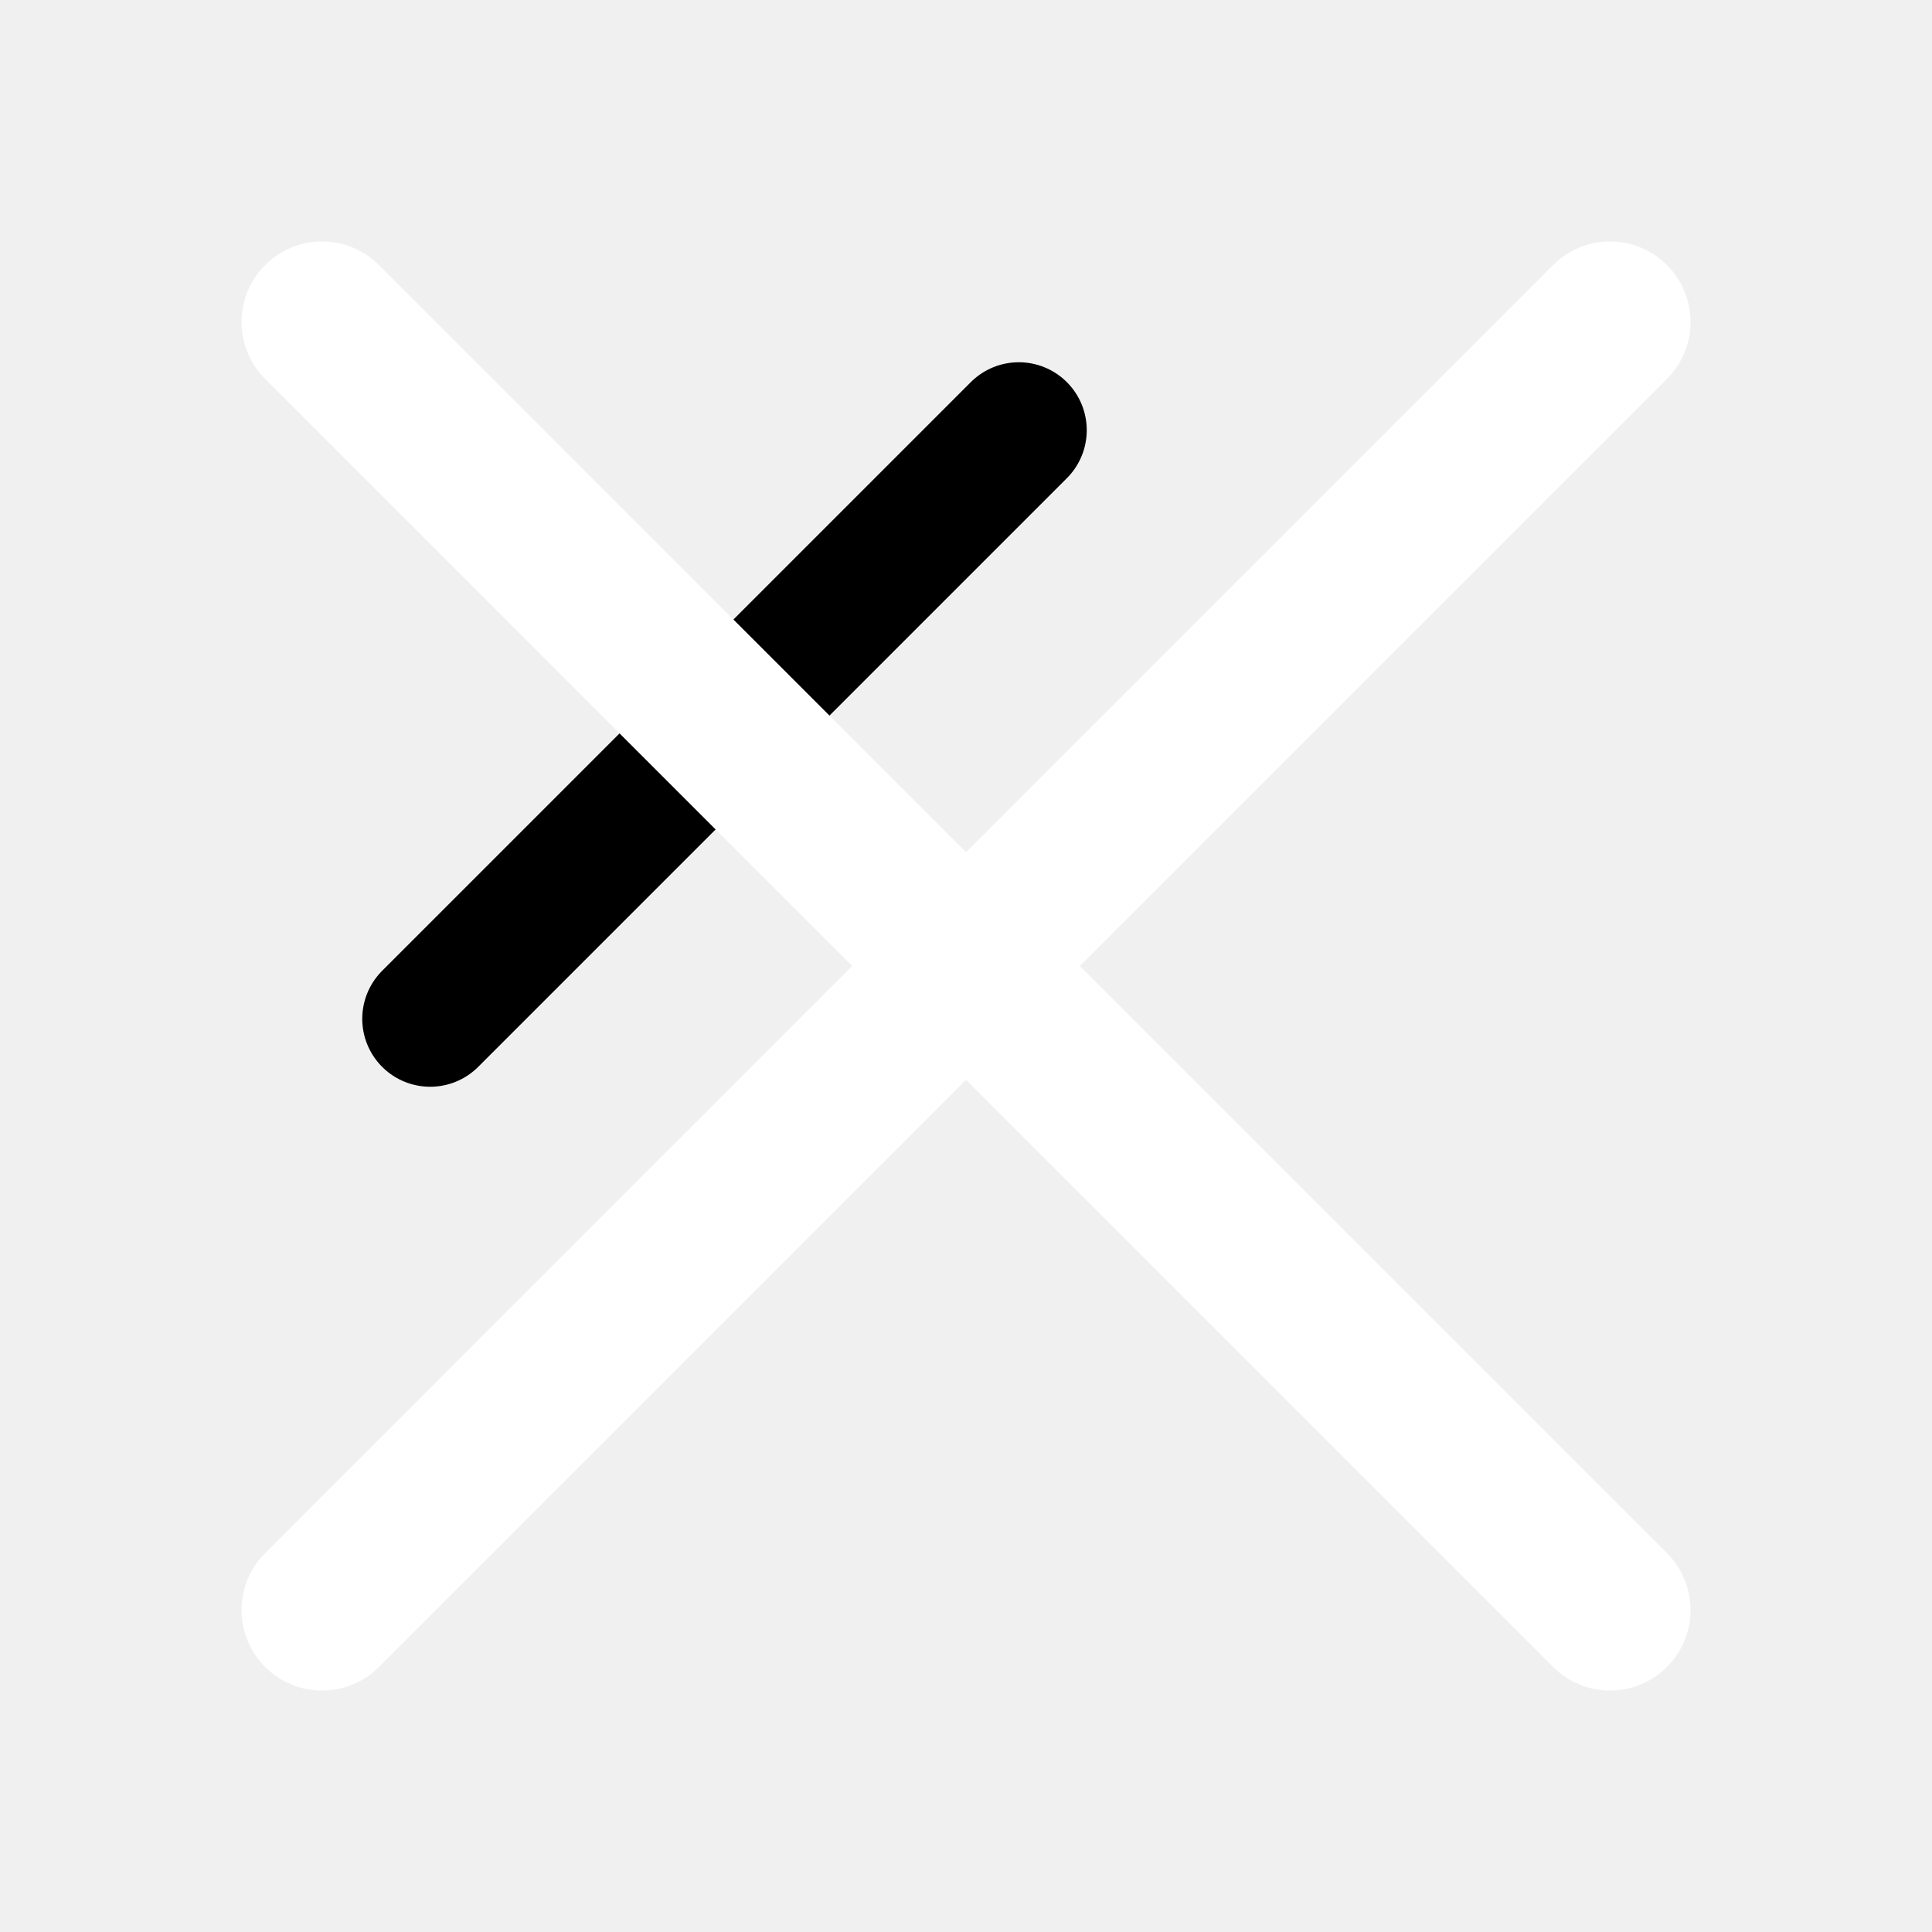
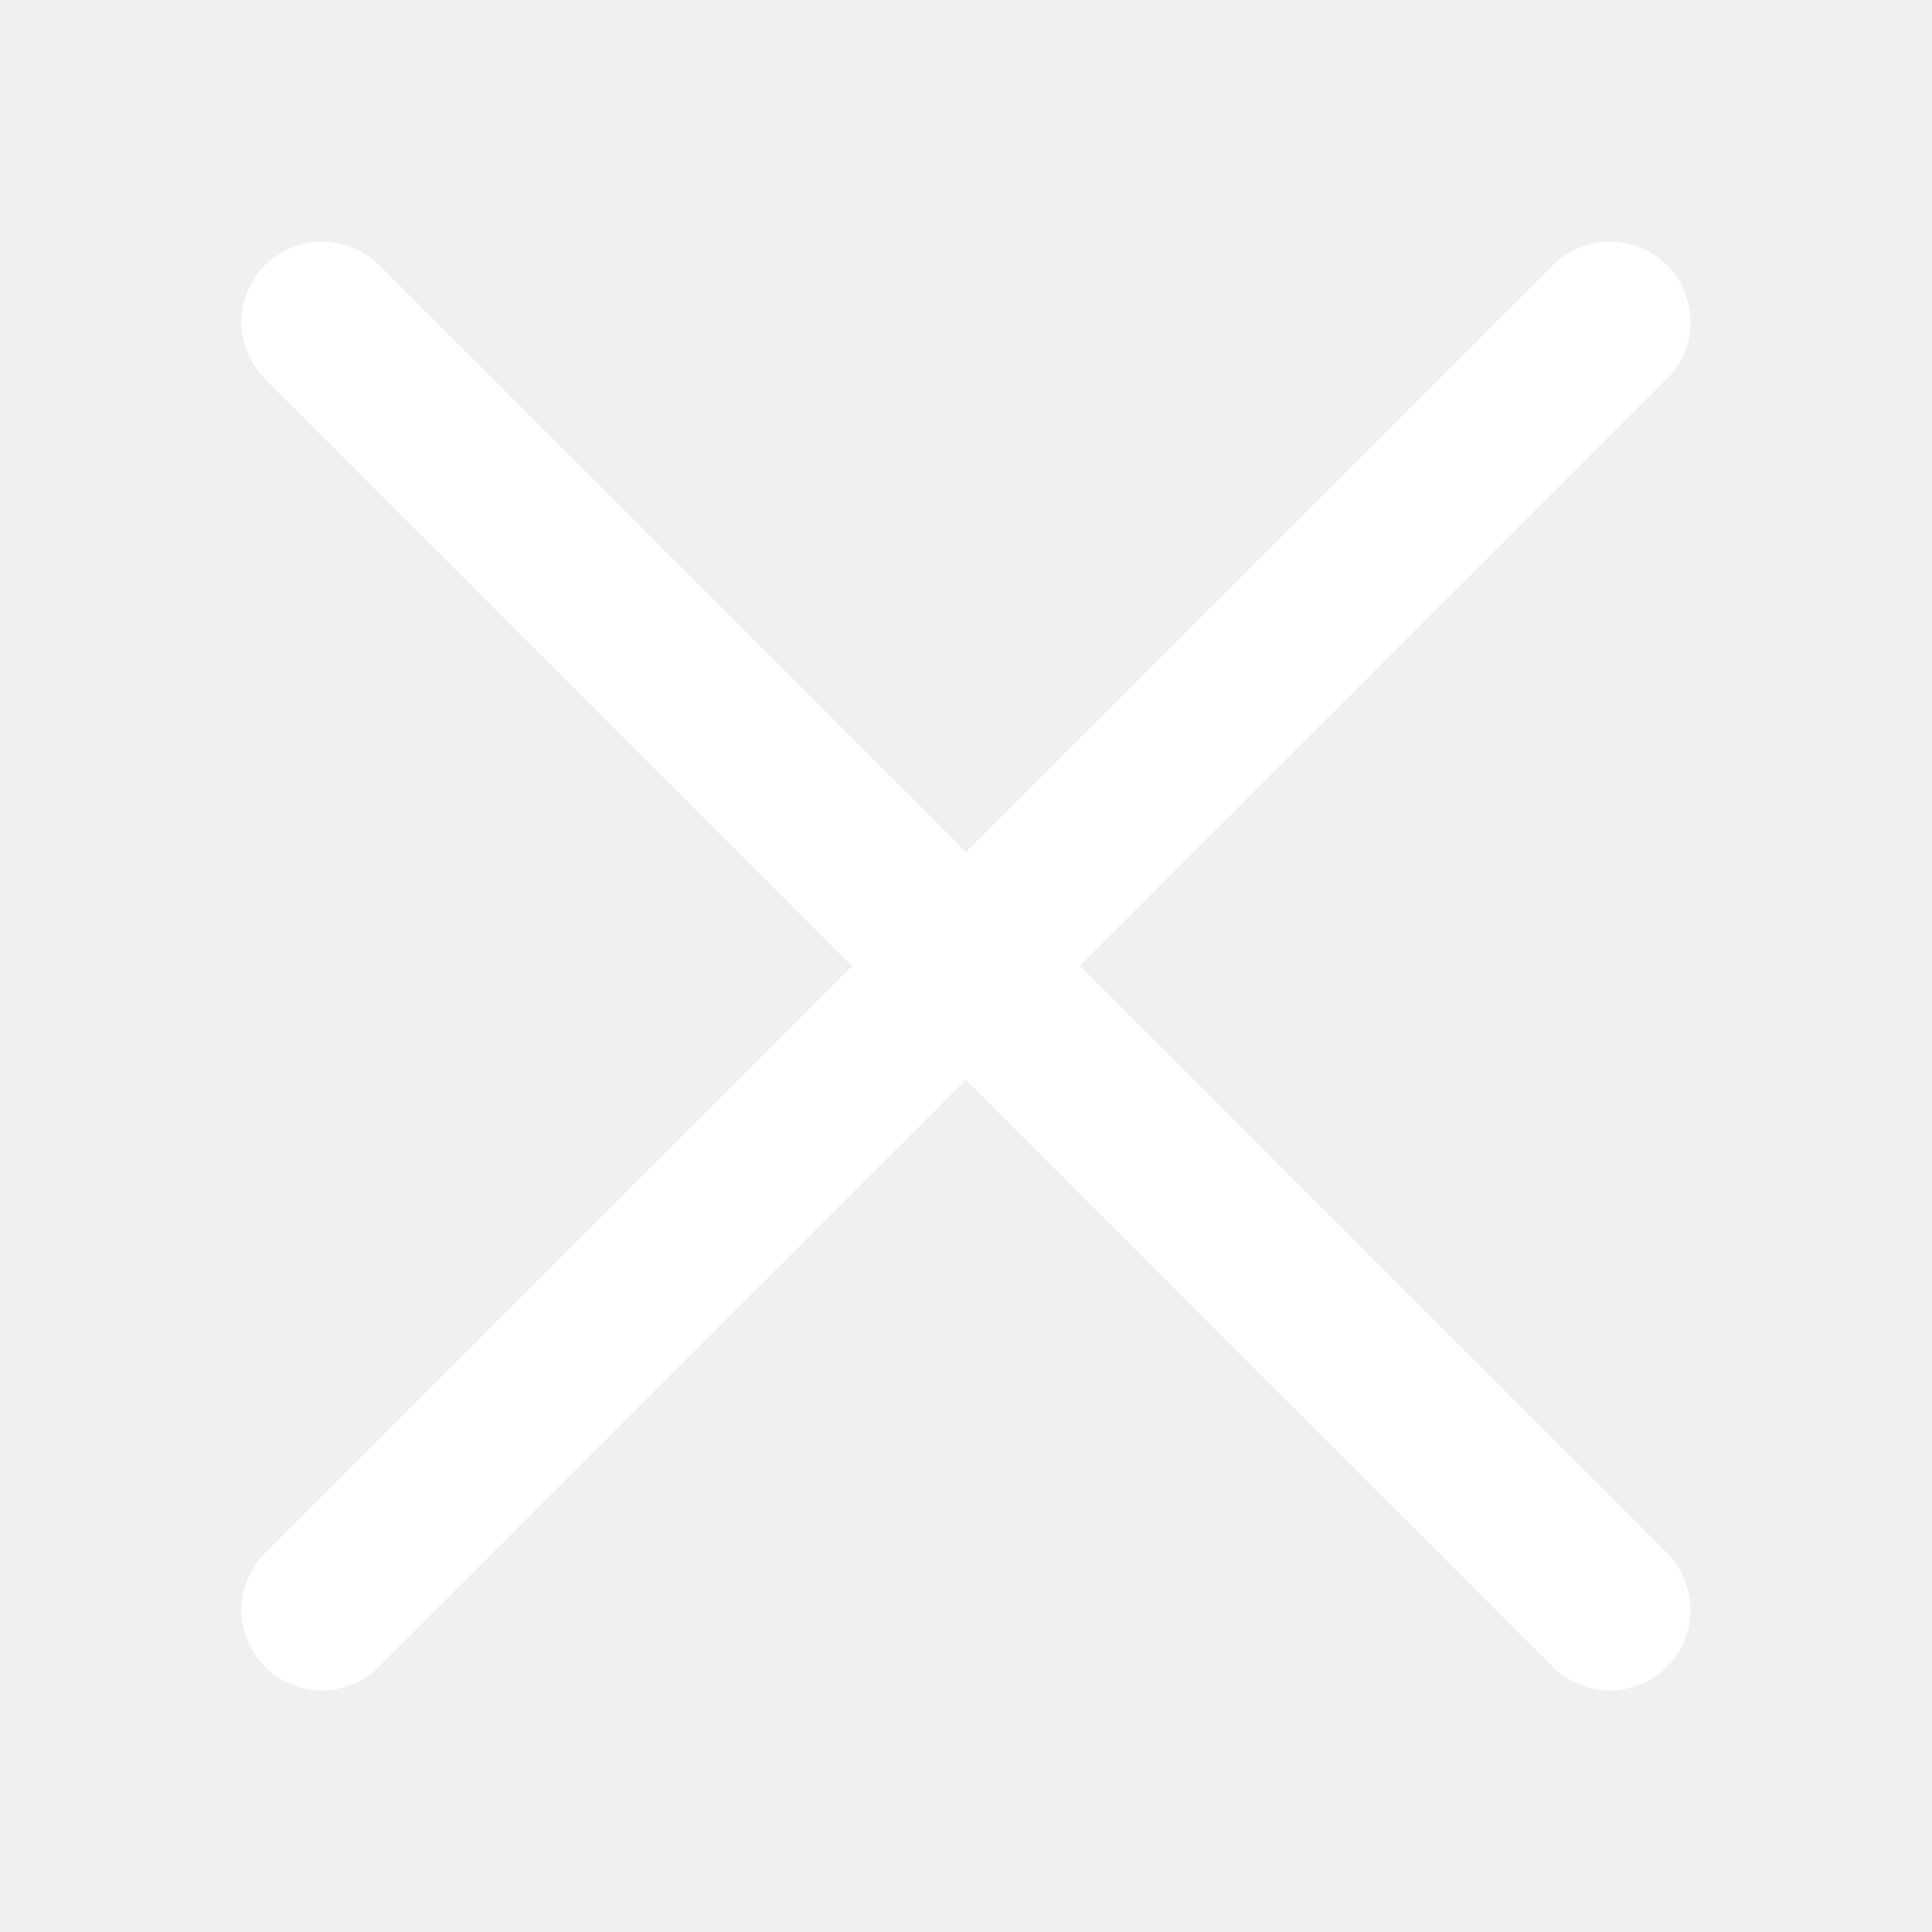
<svg xmlns="http://www.w3.org/2000/svg" width="32" height="32" viewBox="0 0 32 32" fill="none">
-   <path d="M16.875 7.125L7.125 16.875M7.125 7.125L16.875 16.875" stroke="black" stroke-width="2.25" stroke-linecap="round" stroke-linejoin="round" />
-   <path d="M26.667 26.667L5.334 5.333M26.667 5.333L5.334 26.667" stroke="white" stroke-width="2.667" stroke-linecap="round" />
+   <path d="M26.666 26.666L5.333 5.333M26.666 5.333L5.333 26.666" stroke="white" stroke-width="2.667" stroke-linecap="round" />
</svg>
